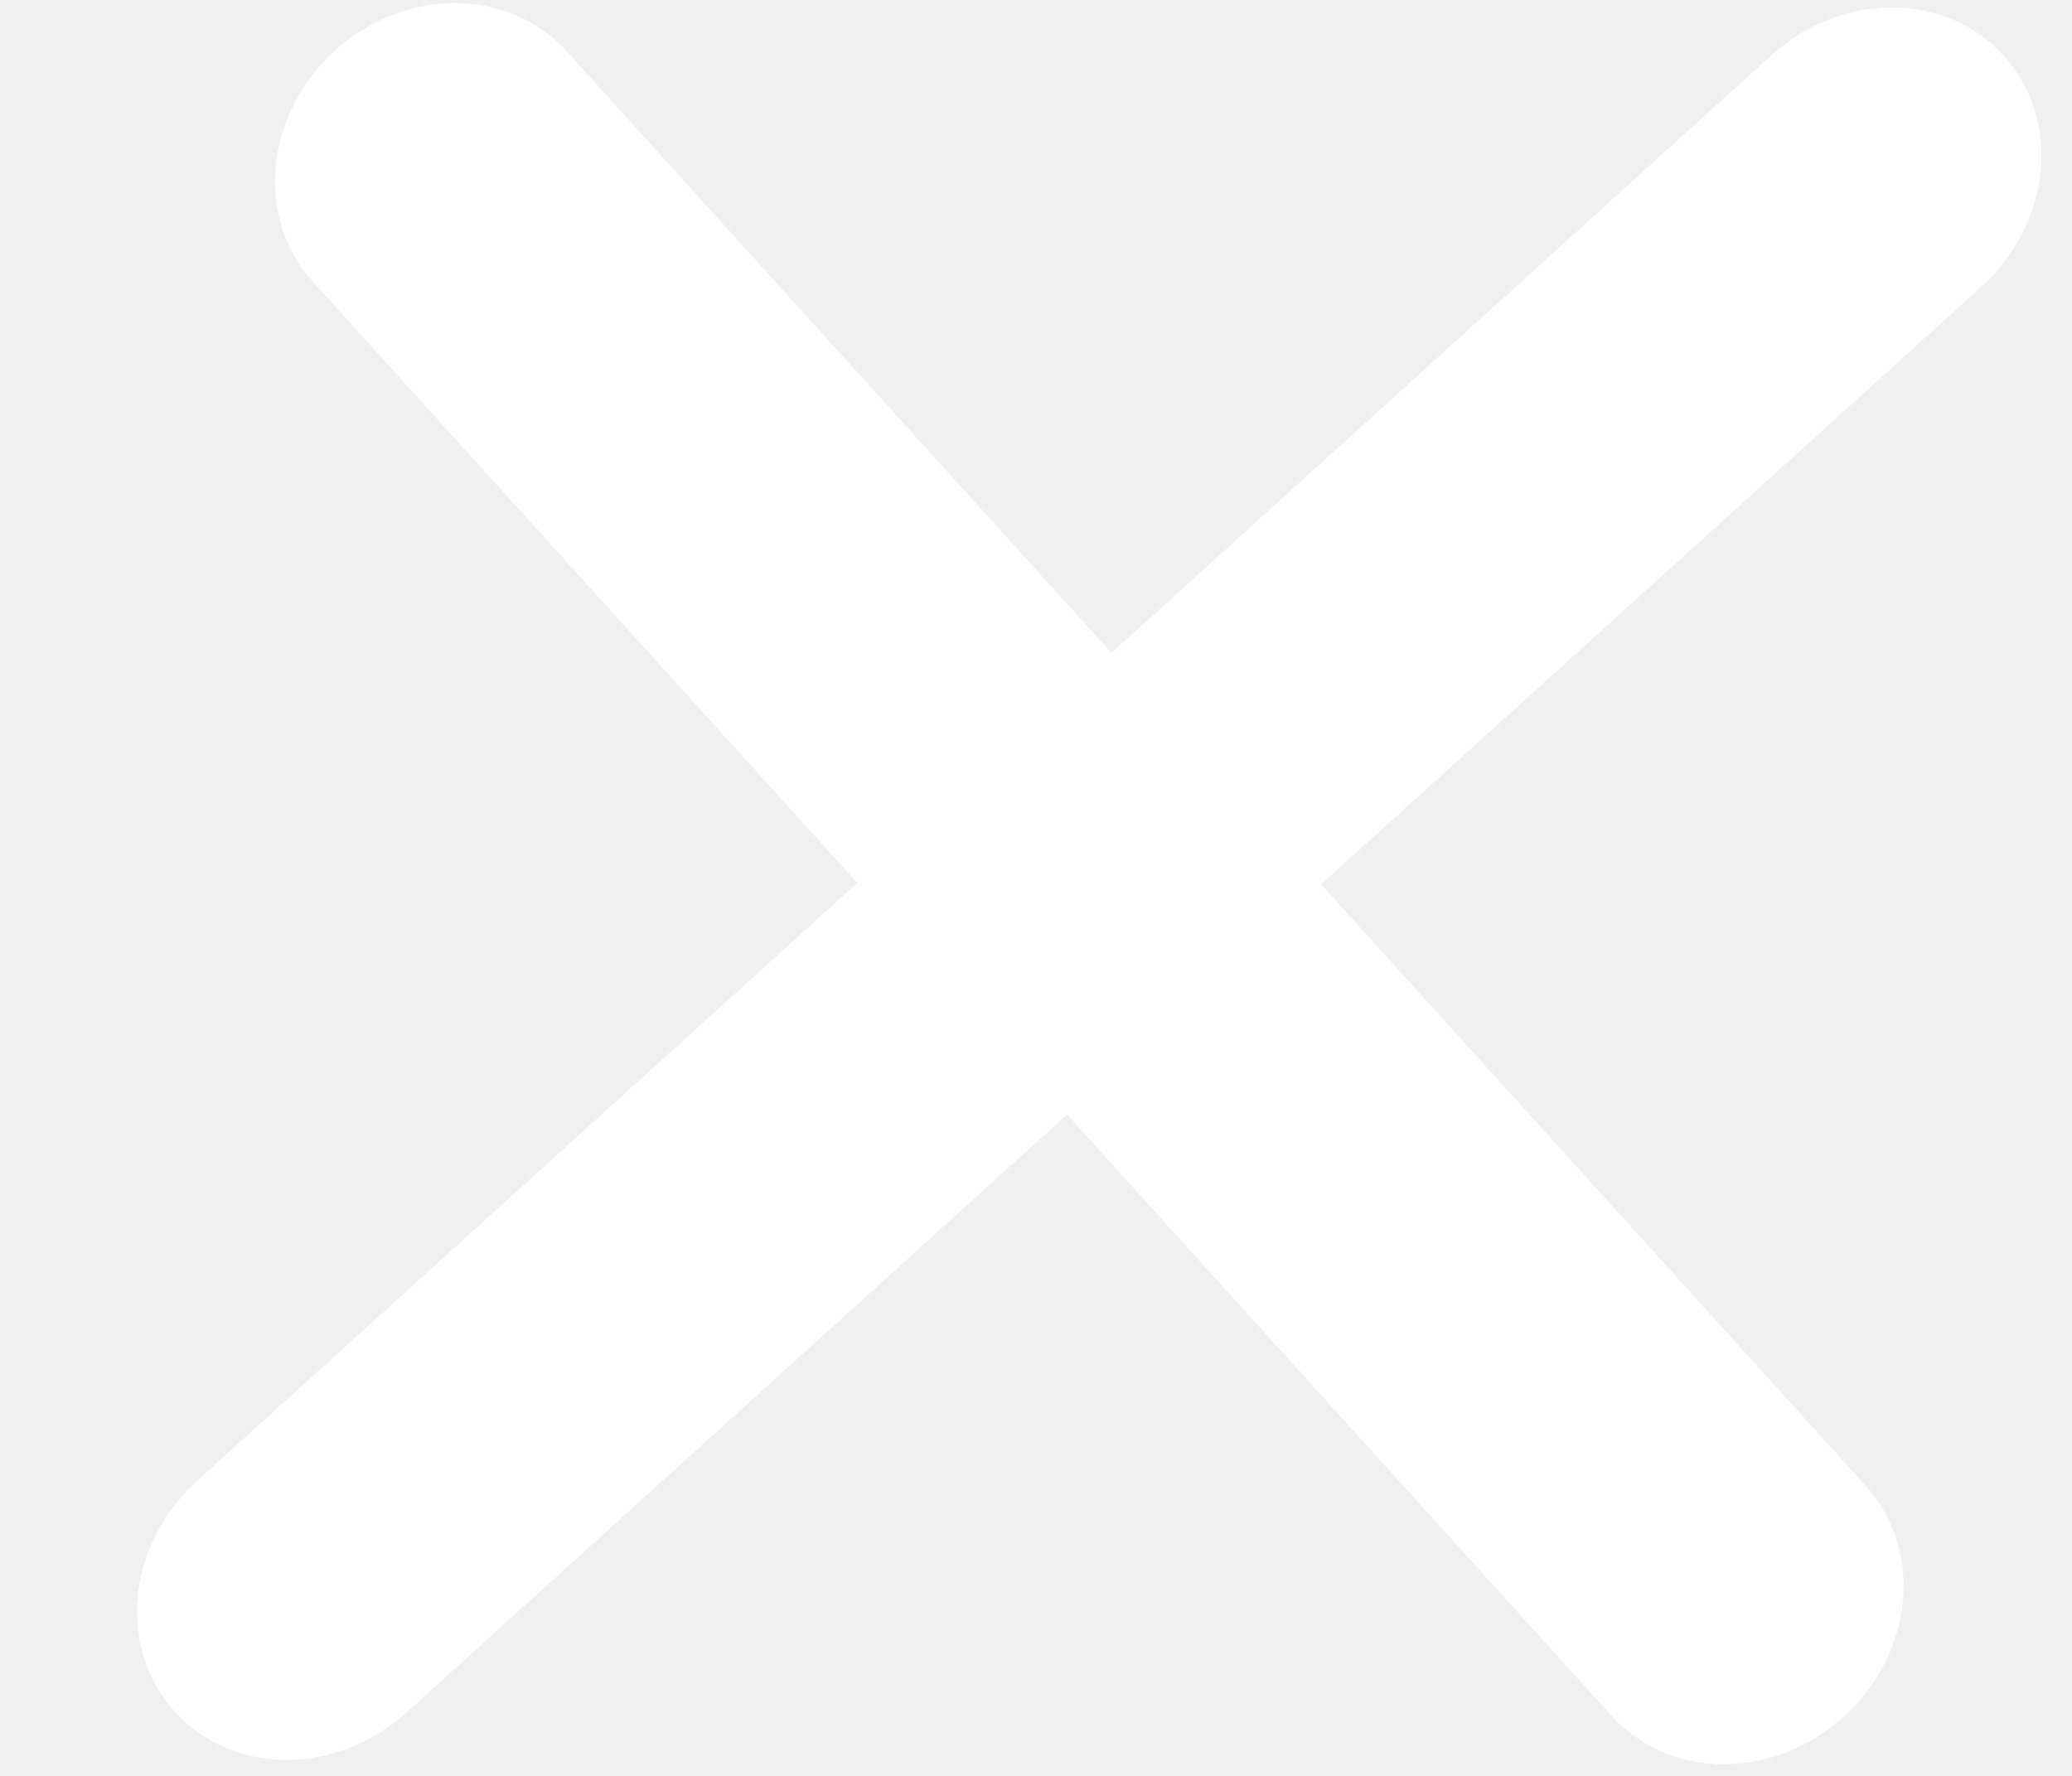
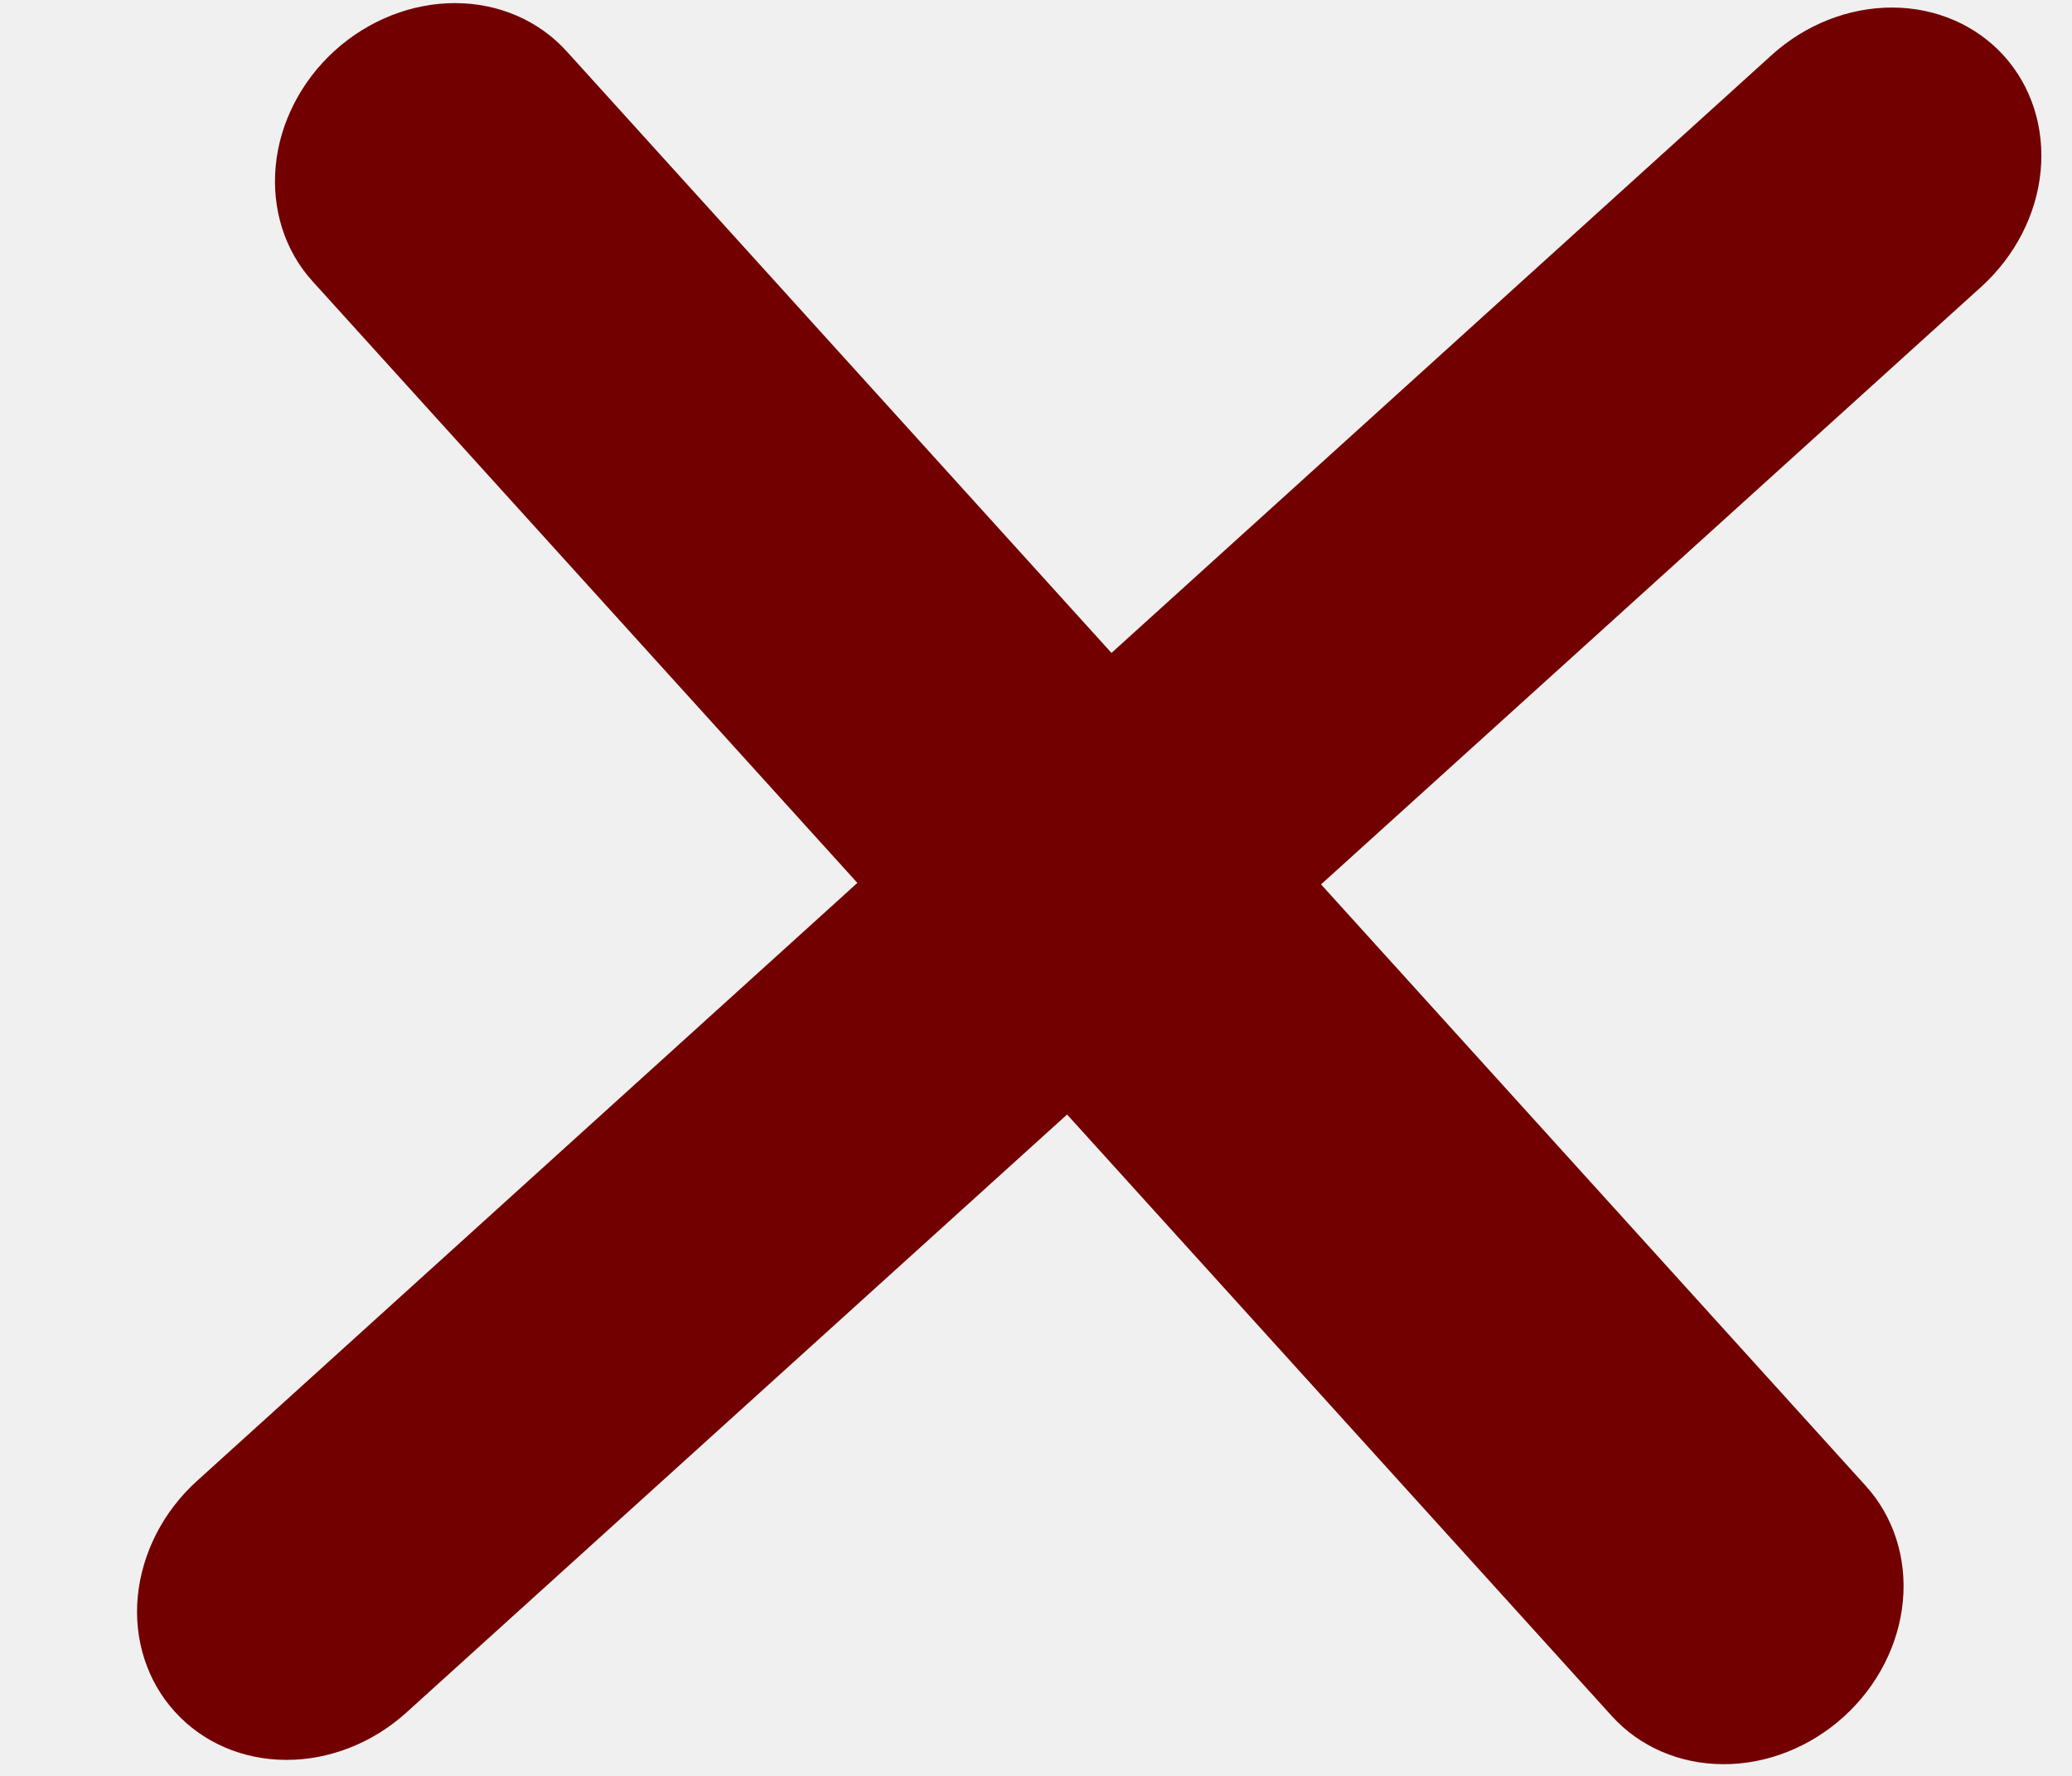
<svg xmlns="http://www.w3.org/2000/svg" width="14" height="12" viewBox="0 0 14 12" fill="none">
-   <path d="M2.747 11.571L7.21 7.531L10.891 11.596C11.078 11.803 11.349 11.92 11.643 11.921C11.937 11.922 12.229 11.807 12.457 11.601C12.685 11.395 12.829 11.114 12.857 10.822C12.885 10.53 12.795 10.249 12.607 10.041L8.926 5.976L13.389 1.936C13.616 1.729 13.76 1.449 13.788 1.157C13.816 0.864 13.727 0.584 13.539 0.376C13.351 0.169 13.081 0.052 12.787 0.051C12.493 0.05 12.2 0.165 11.972 0.371L7.51 4.412L3.829 0.347C3.641 0.139 3.371 0.022 3.077 0.021C2.783 0.02 2.49 0.136 2.262 0.342C2.035 0.548 1.891 0.828 1.863 1.12C1.835 1.413 1.924 1.694 2.112 1.901L5.793 5.966L1.331 10.007C1.103 10.213 0.96 10.493 0.931 10.786C0.903 11.078 0.993 11.359 1.181 11.566C1.369 11.774 1.639 11.891 1.933 11.892C2.227 11.893 2.52 11.777 2.747 11.571Z" fill="white" />
+   <path d="M2.747 11.571L7.21 7.531L10.891 11.596C11.078 11.803 11.349 11.92 11.643 11.921C11.937 11.922 12.229 11.807 12.457 11.601C12.685 11.395 12.829 11.114 12.857 10.822C12.885 10.53 12.795 10.249 12.607 10.041L8.926 5.976L13.389 1.936C13.616 1.729 13.76 1.449 13.788 1.157C13.816 0.864 13.727 0.584 13.539 0.376C13.351 0.169 13.081 0.052 12.787 0.051C12.493 0.05 12.2 0.165 11.972 0.371L7.51 4.412L3.829 0.347C3.641 0.139 3.371 0.022 3.077 0.021C2.783 0.02 2.49 0.136 2.262 0.342C2.035 0.548 1.891 0.828 1.863 1.12C1.835 1.413 1.924 1.694 2.112 1.901L5.793 5.966L1.331 10.007C1.103 10.213 0.96 10.493 0.931 10.786C0.903 11.078 0.993 11.359 1.181 11.566C1.369 11.774 1.639 11.891 1.933 11.892C2.227 11.893 2.52 11.777 2.747 11.571Z" fill="#730000" />
</svg>
